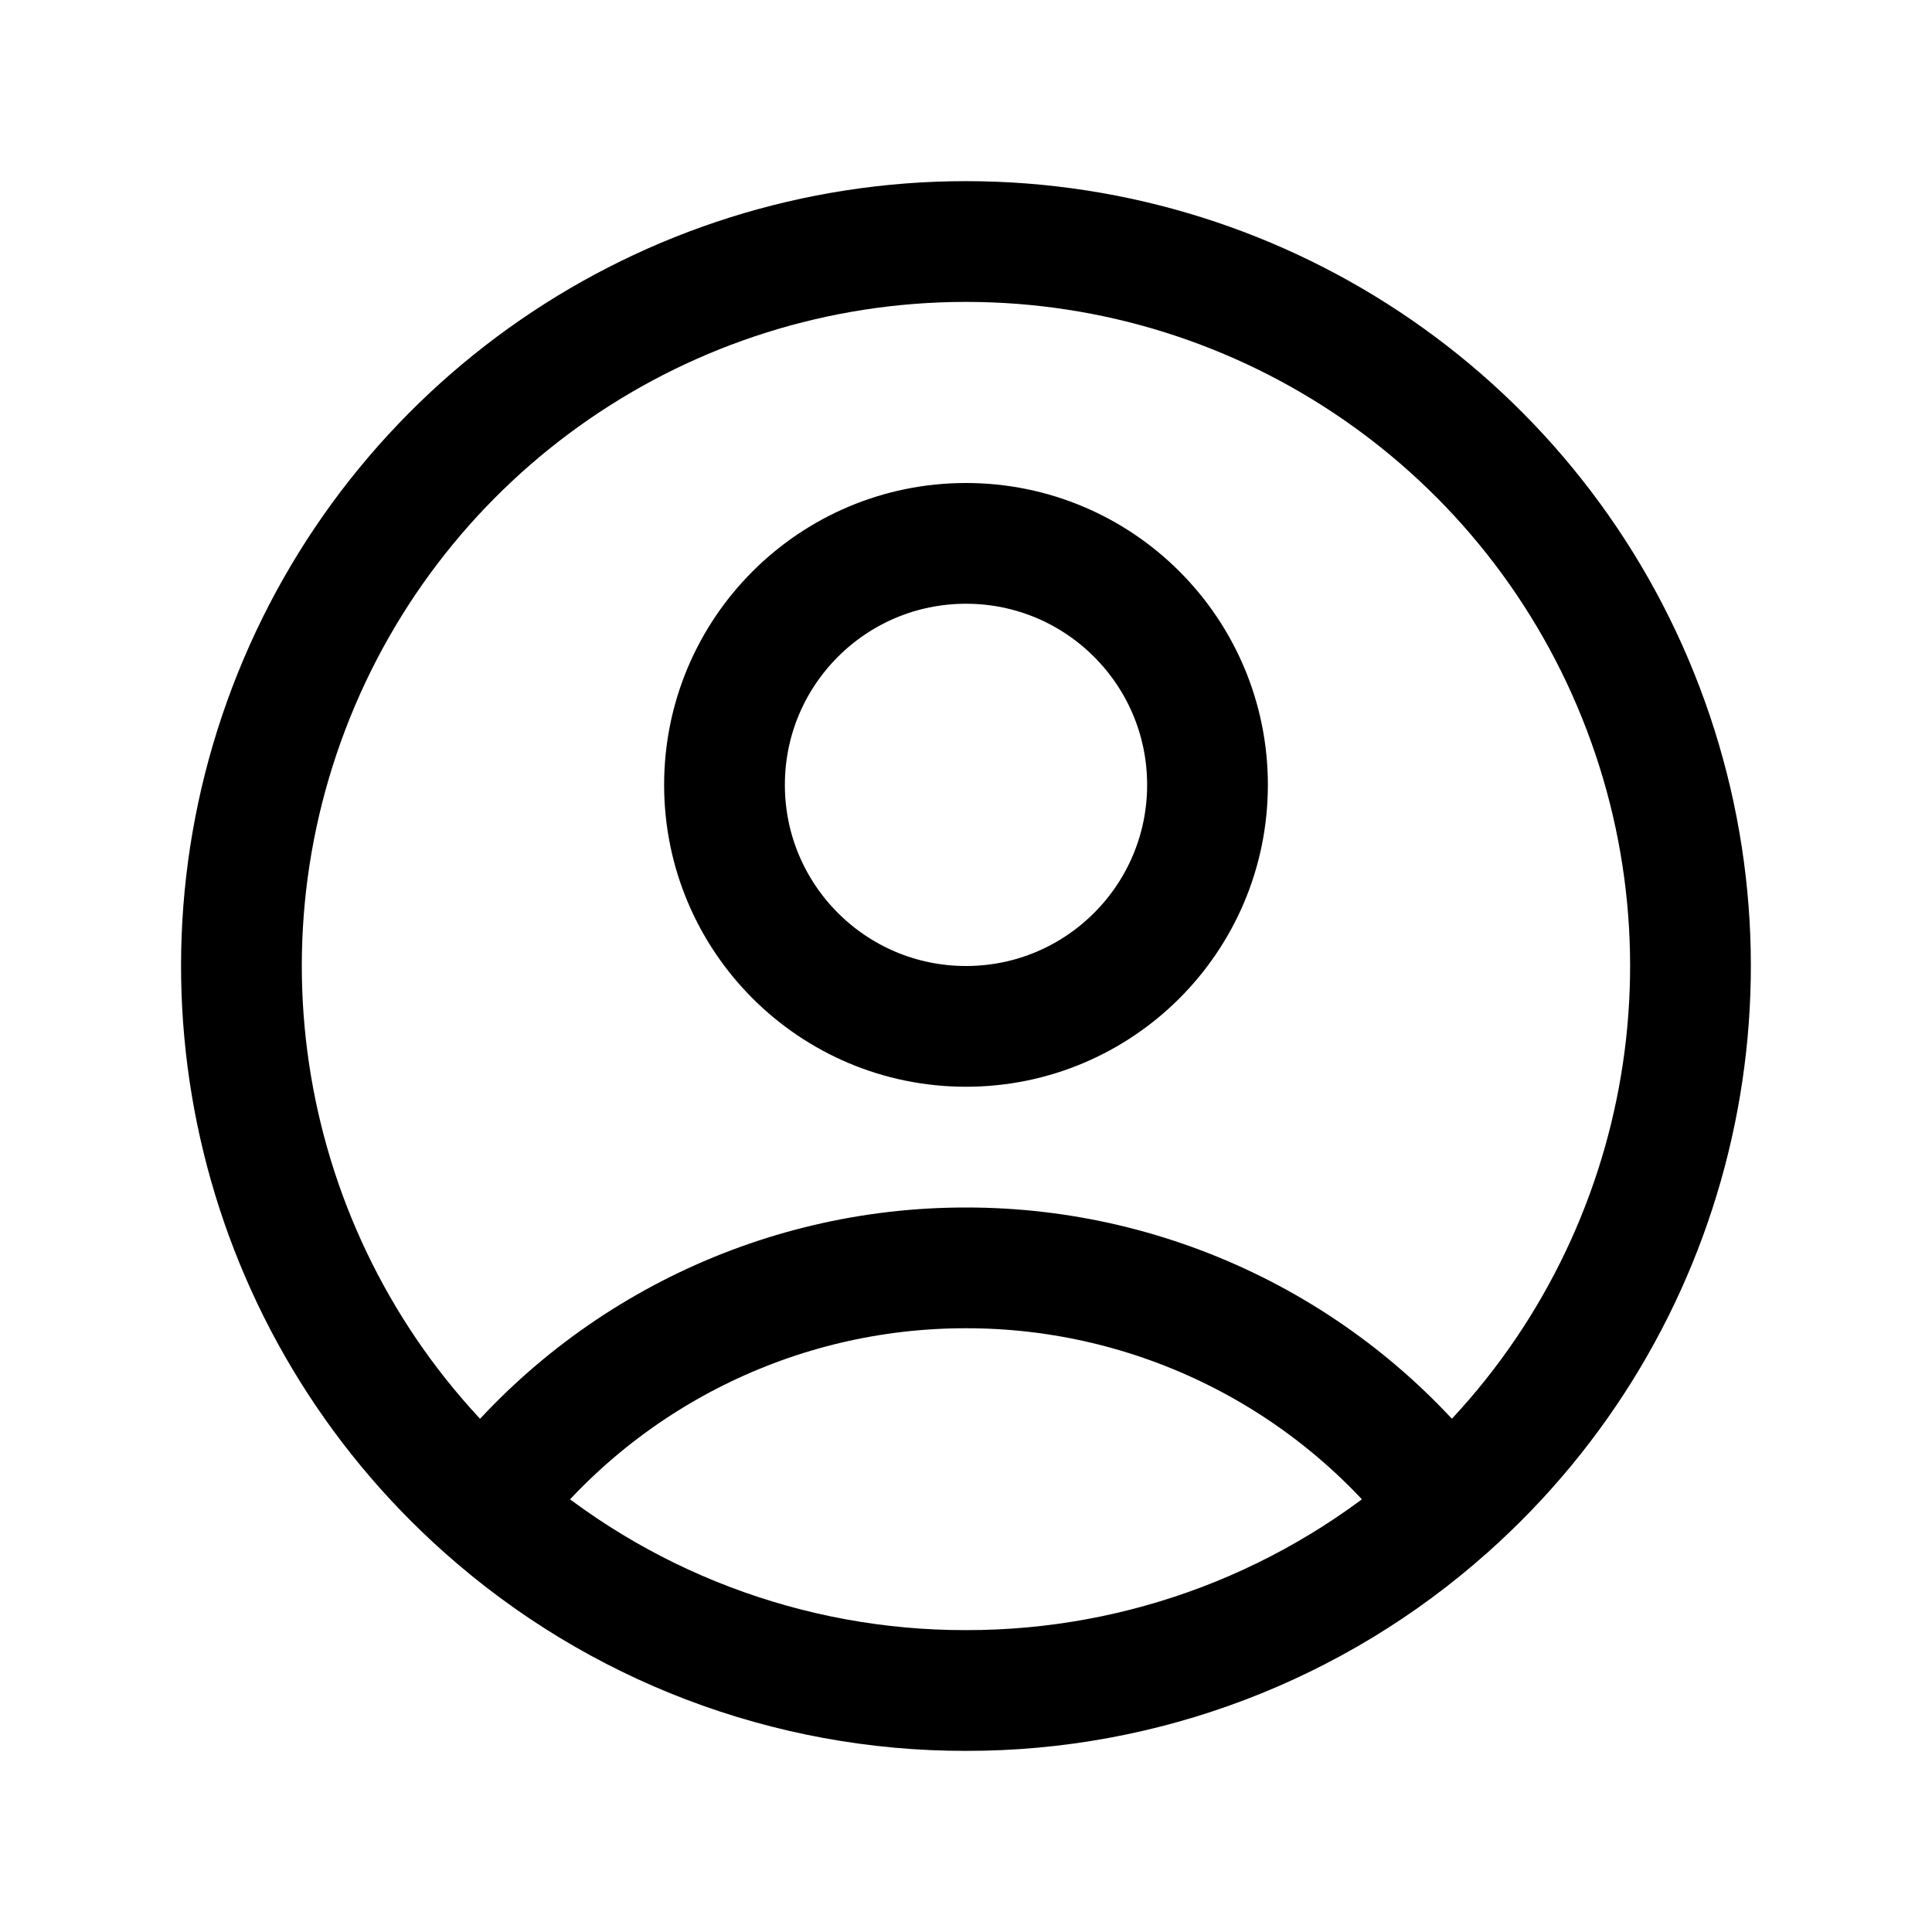
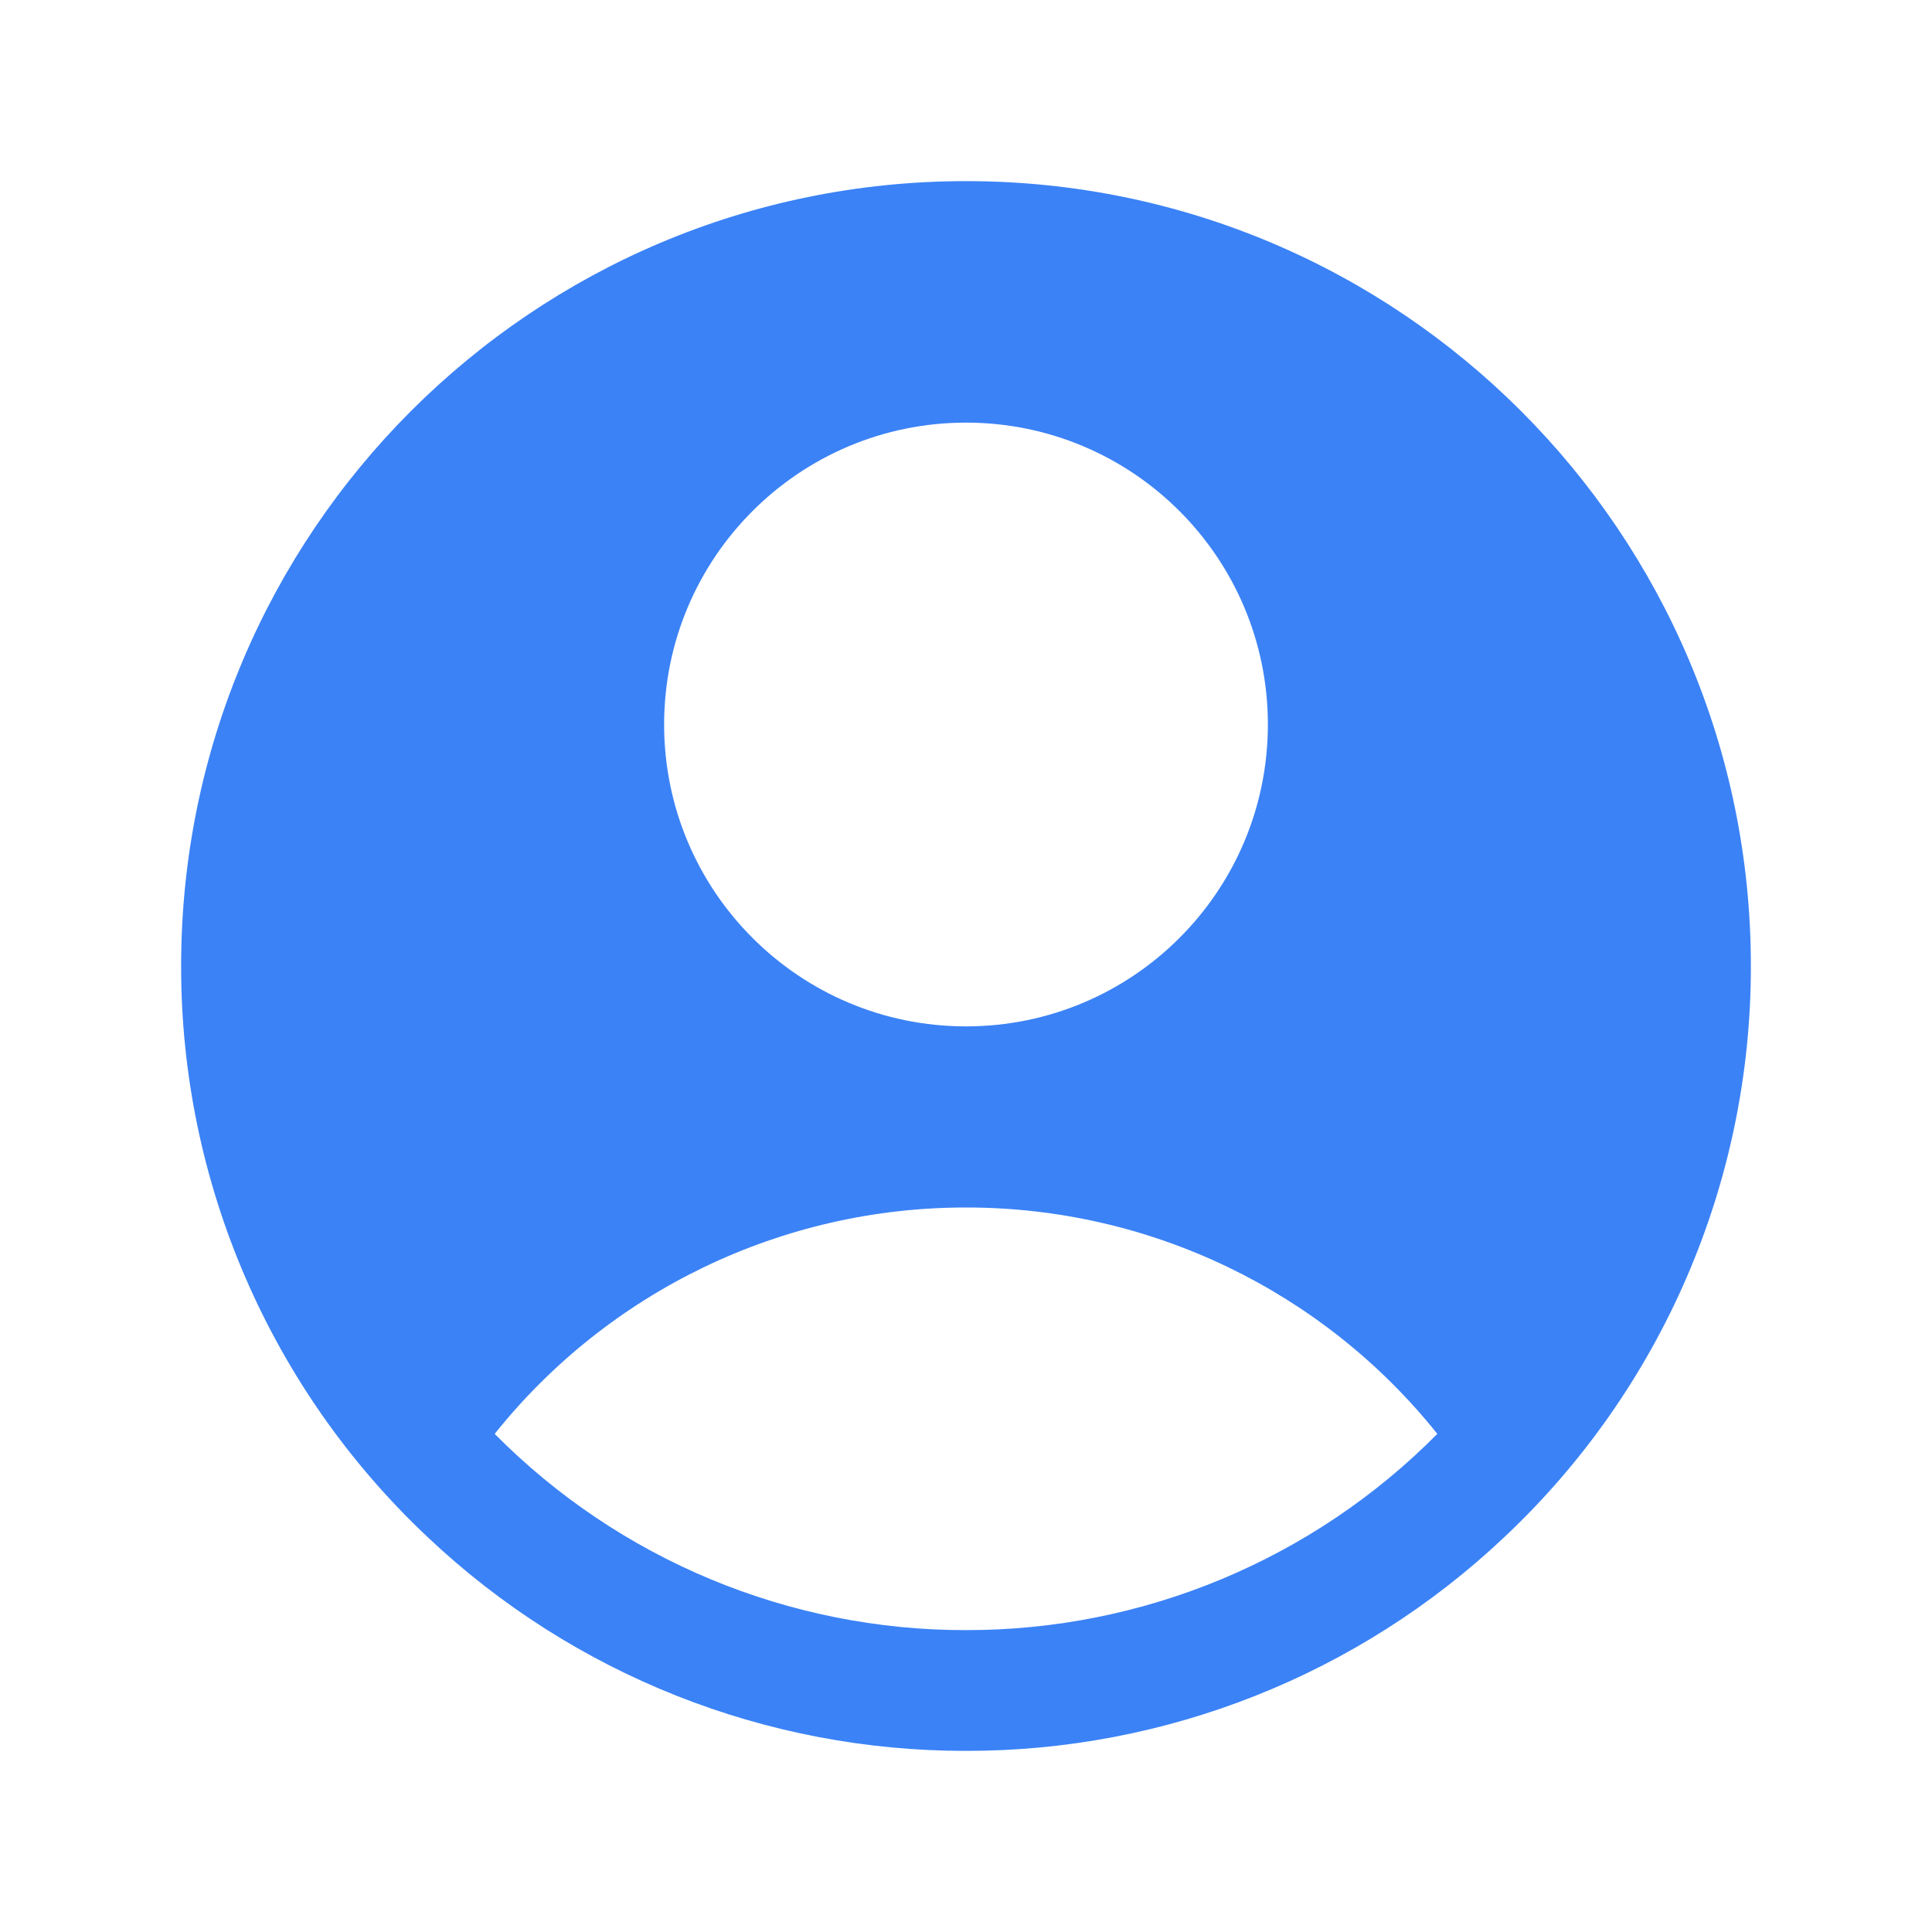
- <svg xmlns="http://www.w3.org/2000/svg" fill="none" viewBox="0 0 24 24" stroke-width="1.5" stroke="currentColor" class="size-6">
-   <path stroke-linecap="round" stroke-linejoin="round" d="M17.982 18.725A7.488 7.488 0 0 0 12 15.75a7.488 7.488 0 0 0-5.982 2.975m11.963 0a9 9 0 1 0-11.963 0m11.963 0A8.966 8.966 0 0 1 12 21a8.966 8.966 0 0 1-5.982-2.275M15 9.75a3 3 0 1 1-6 0 3 3 0 0 1 6 0Z" />
+ <svg xmlns="http://www.w3.org/2000/svg" viewBox="0 0 24 24" fill="#3b82f6" class="size-6">
+   <path fill-rule="evenodd" d="M18.685 19.097A9.723 9.723 0 0 0 21.75 12c0-5.385-4.365-9.75-9.75-9.75S2.25 6.615 2.25 12a9.723 9.723 0 0 0 3.065 7.097A9.716 9.716 0 0 0 12 21.75a9.716 9.716 0 0 0 6.685-2.653Zm-12.54-1.285A7.486 7.486 0 0 1 12 15a7.486 7.486 0 0 1 5.855 2.812A8.224 8.224 0 0 1 12 20.25a8.224 8.224 0 0 1-5.855-2.438ZM15.75 9a3.75 3.75 0 1 1-7.5 0 3.75 3.75 0 0 1 7.5 0Z" clip-rule="evenodd" />
</svg>
